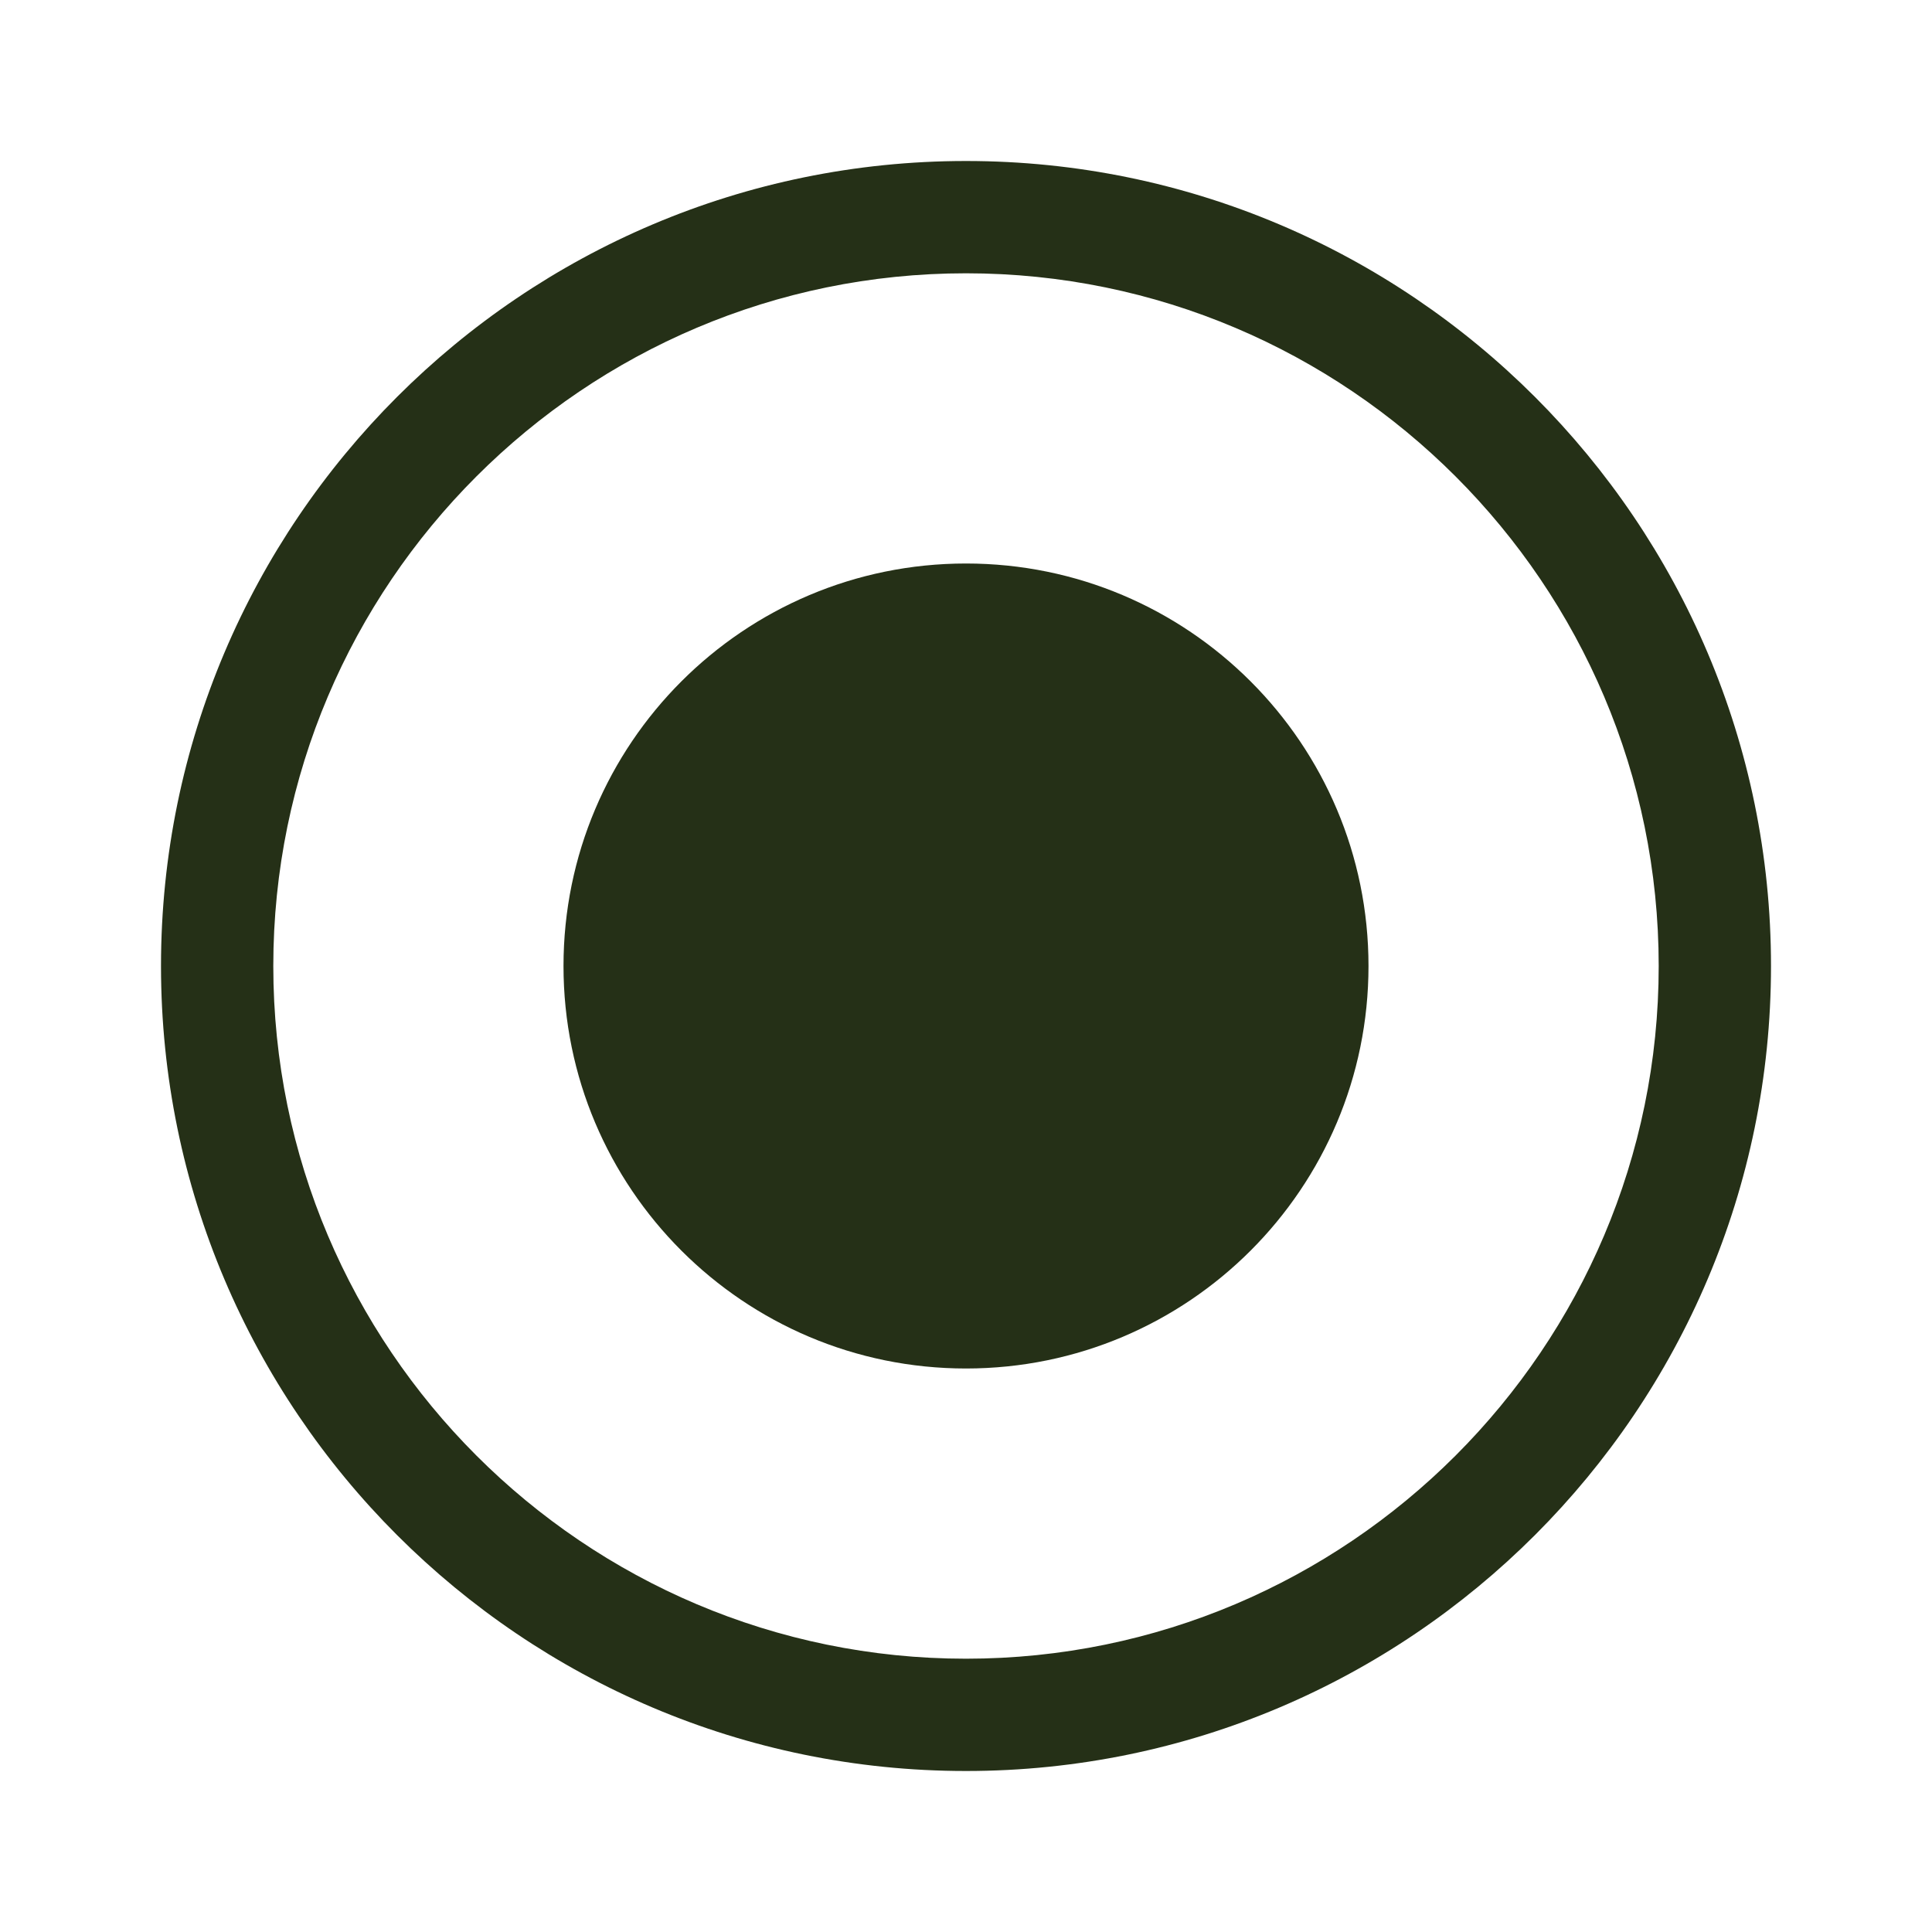
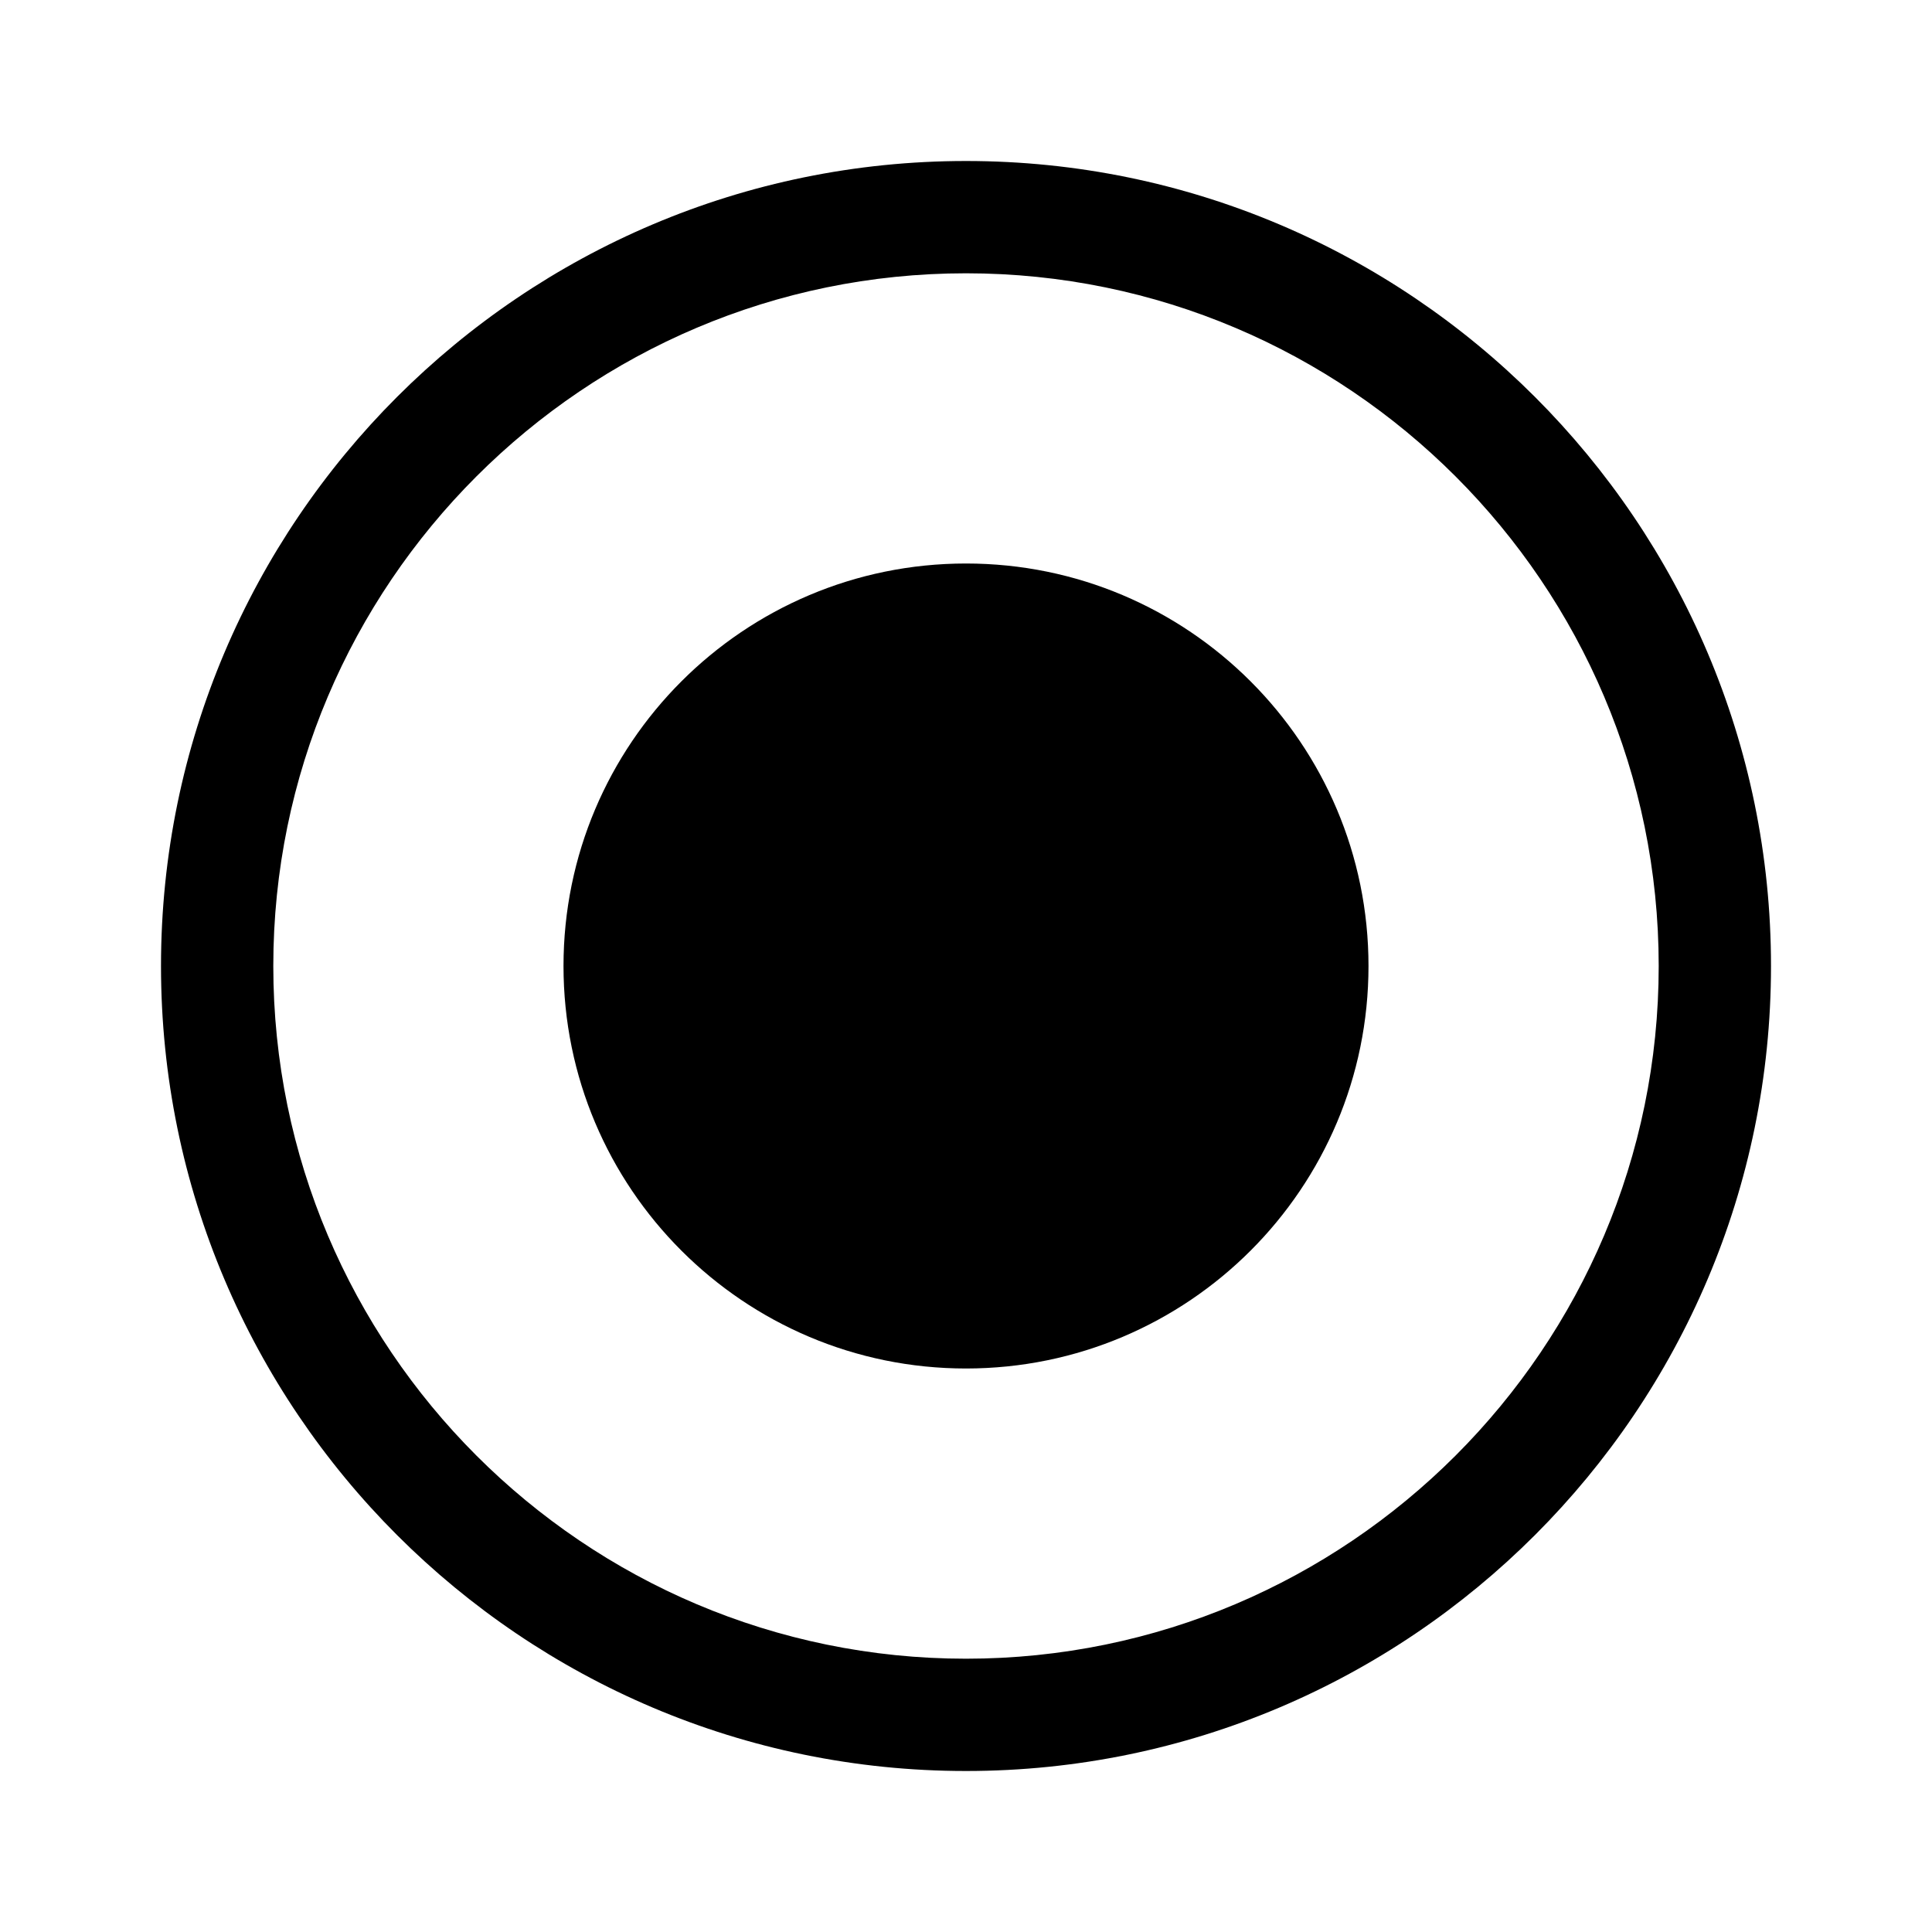
<svg xmlns="http://www.w3.org/2000/svg" width="24" height="24" fill="none" viewBox="0 0 24 24">
  <g class="radiobutton-active">
    <g class="radiobutton-active">
-       <path fill="#253017" d="M12 22C6.484 22 2 17.516 2 12S6.484 2 12 2s10 4.484 10 10-4.484 10-10 10Zm0-18.605c-4.744 0-8.605 3.86-8.605 8.605 0 4.744 3.86 8.605 8.605 8.605 4.744 0 8.605-3.86 8.605-8.605 0-4.744-3.86-8.605-8.605-8.605Z" class="Vector" />
-       <circle cx="12" cy="12" r="5" fill="#253017" class="Ellipse 2" />
+       <path fill="currentColor" d="M12 22C6.484 22 2 17.516 2 12S6.484 2 12 2s10 4.484 10 10-4.484 10-10 10Zm0-18.605c-4.744 0-8.605 3.86-8.605 8.605 0 4.744 3.86 8.605 8.605 8.605 4.744 0 8.605-3.86 8.605-8.605 0-4.744-3.86-8.605-8.605-8.605Z" class="Vector" />
+       <circle cx="12" cy="12" r="5" fill="currentColor" class="Ellipse 2" />
    </g>
  </g>
</svg>
